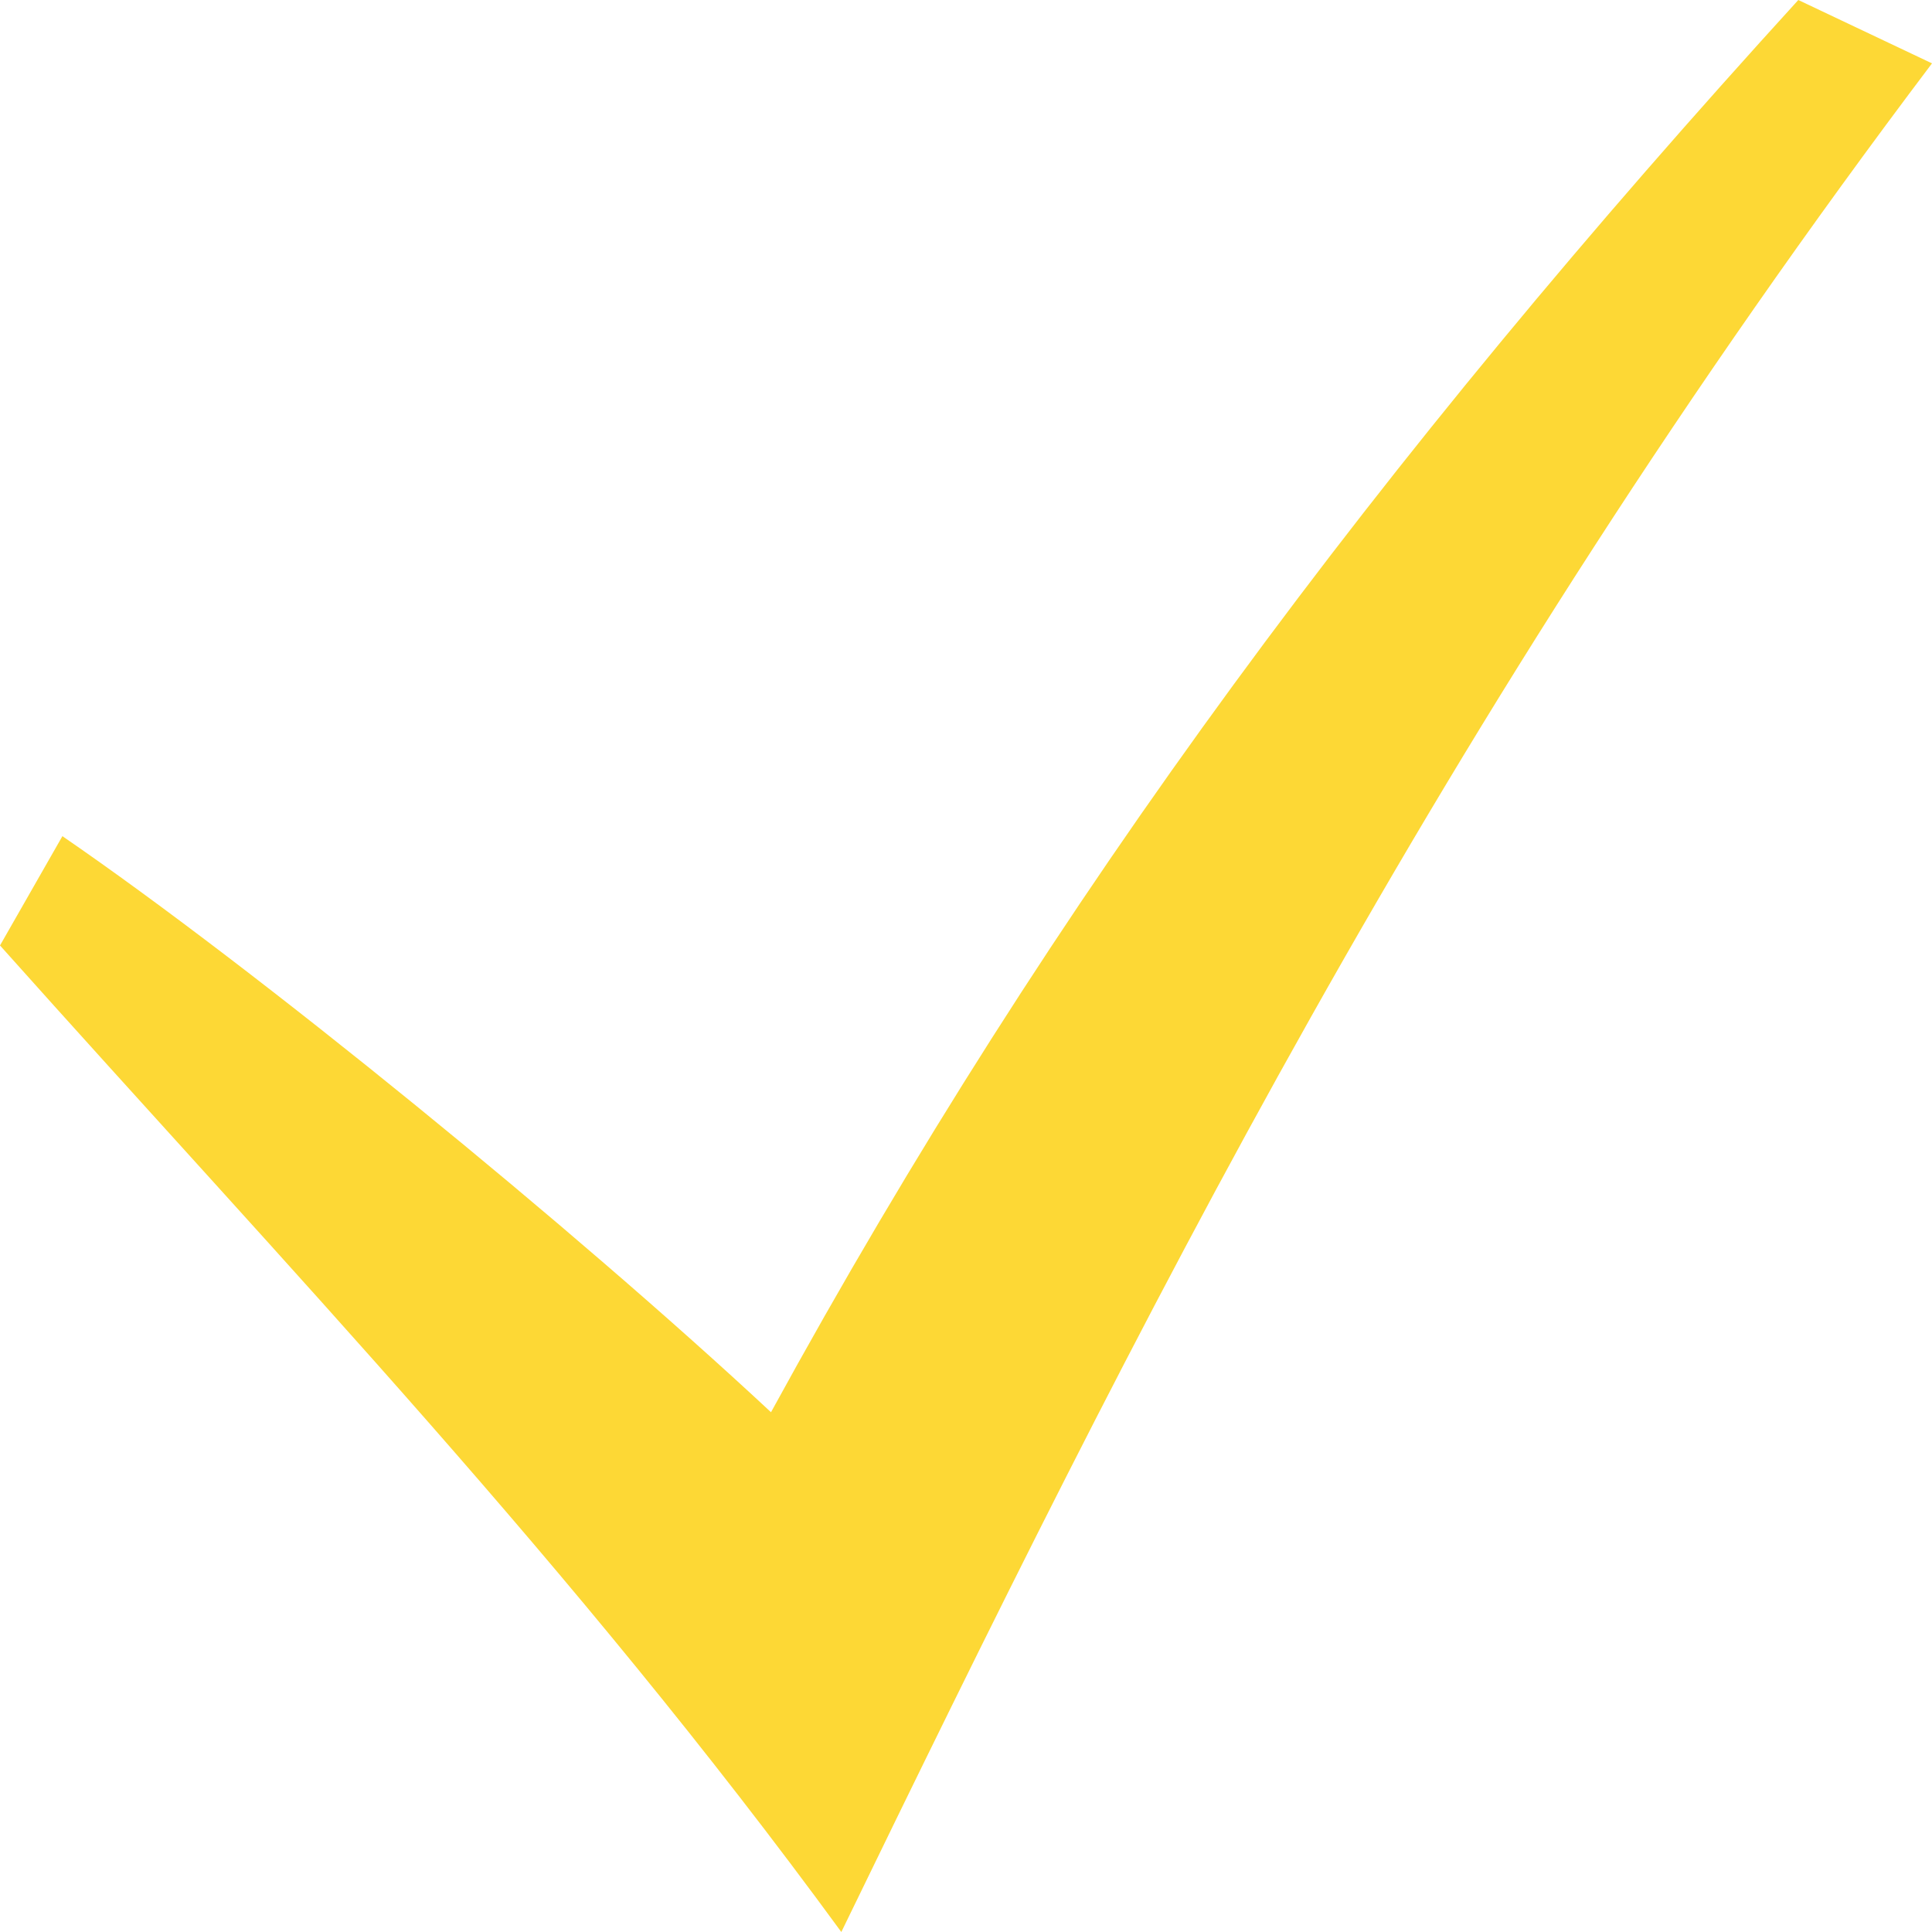
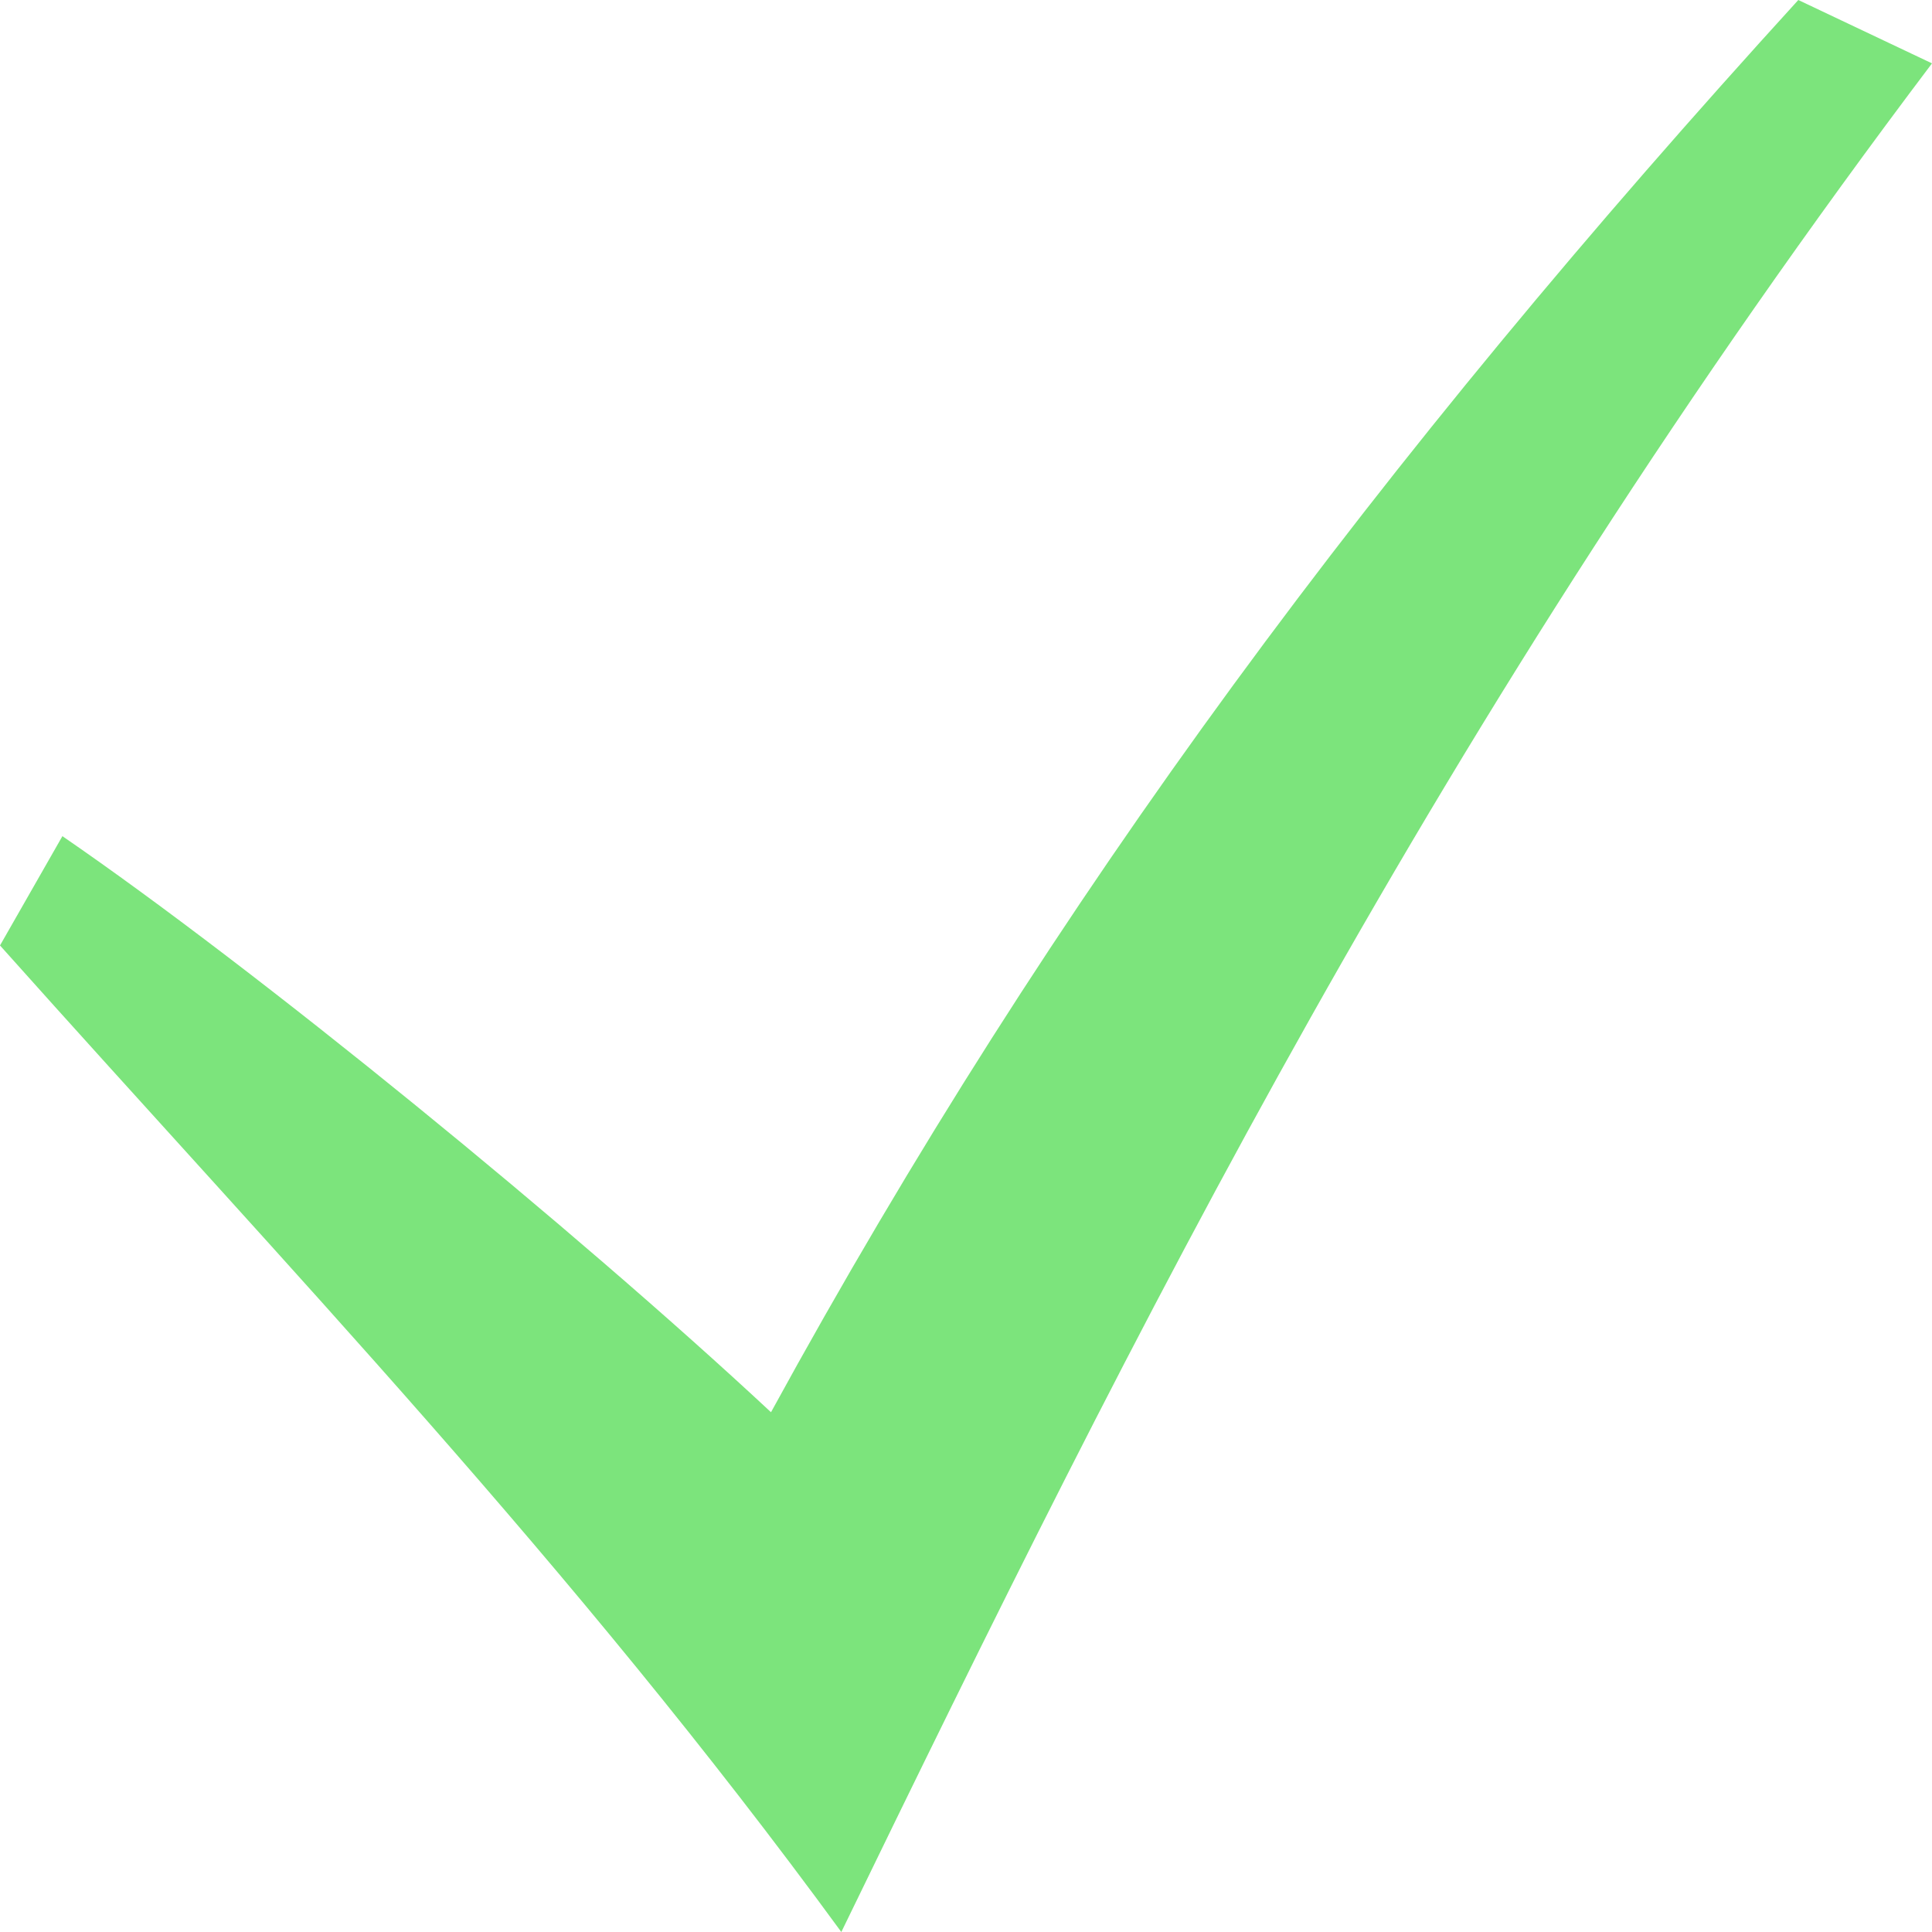
<svg xmlns="http://www.w3.org/2000/svg" width="30" height="30" viewBox="0 0 30 30" fill="none">
-   <path d="M0 14.681C4.502 19.722 8.868 24.26 13.064 30C17.626 20.61 22.295 11.188 30 0.984L27.924 0C21.418 7.14 16.364 13.898 11.972 21.929C8.918 19.082 3.982 15.053 0.969 12.984L0 14.681Z" fill="#FDD835" />
+   <path d="M0 14.681C4.502 19.722 8.868 24.26 13.064 30C17.626 20.61 22.295 11.188 30 0.984L27.924 0C21.418 7.14 16.364 13.898 11.972 21.929C8.918 19.082 3.982 15.053 0.969 12.984L0 14.681Z" fill="#7ce47c" />
</svg>
